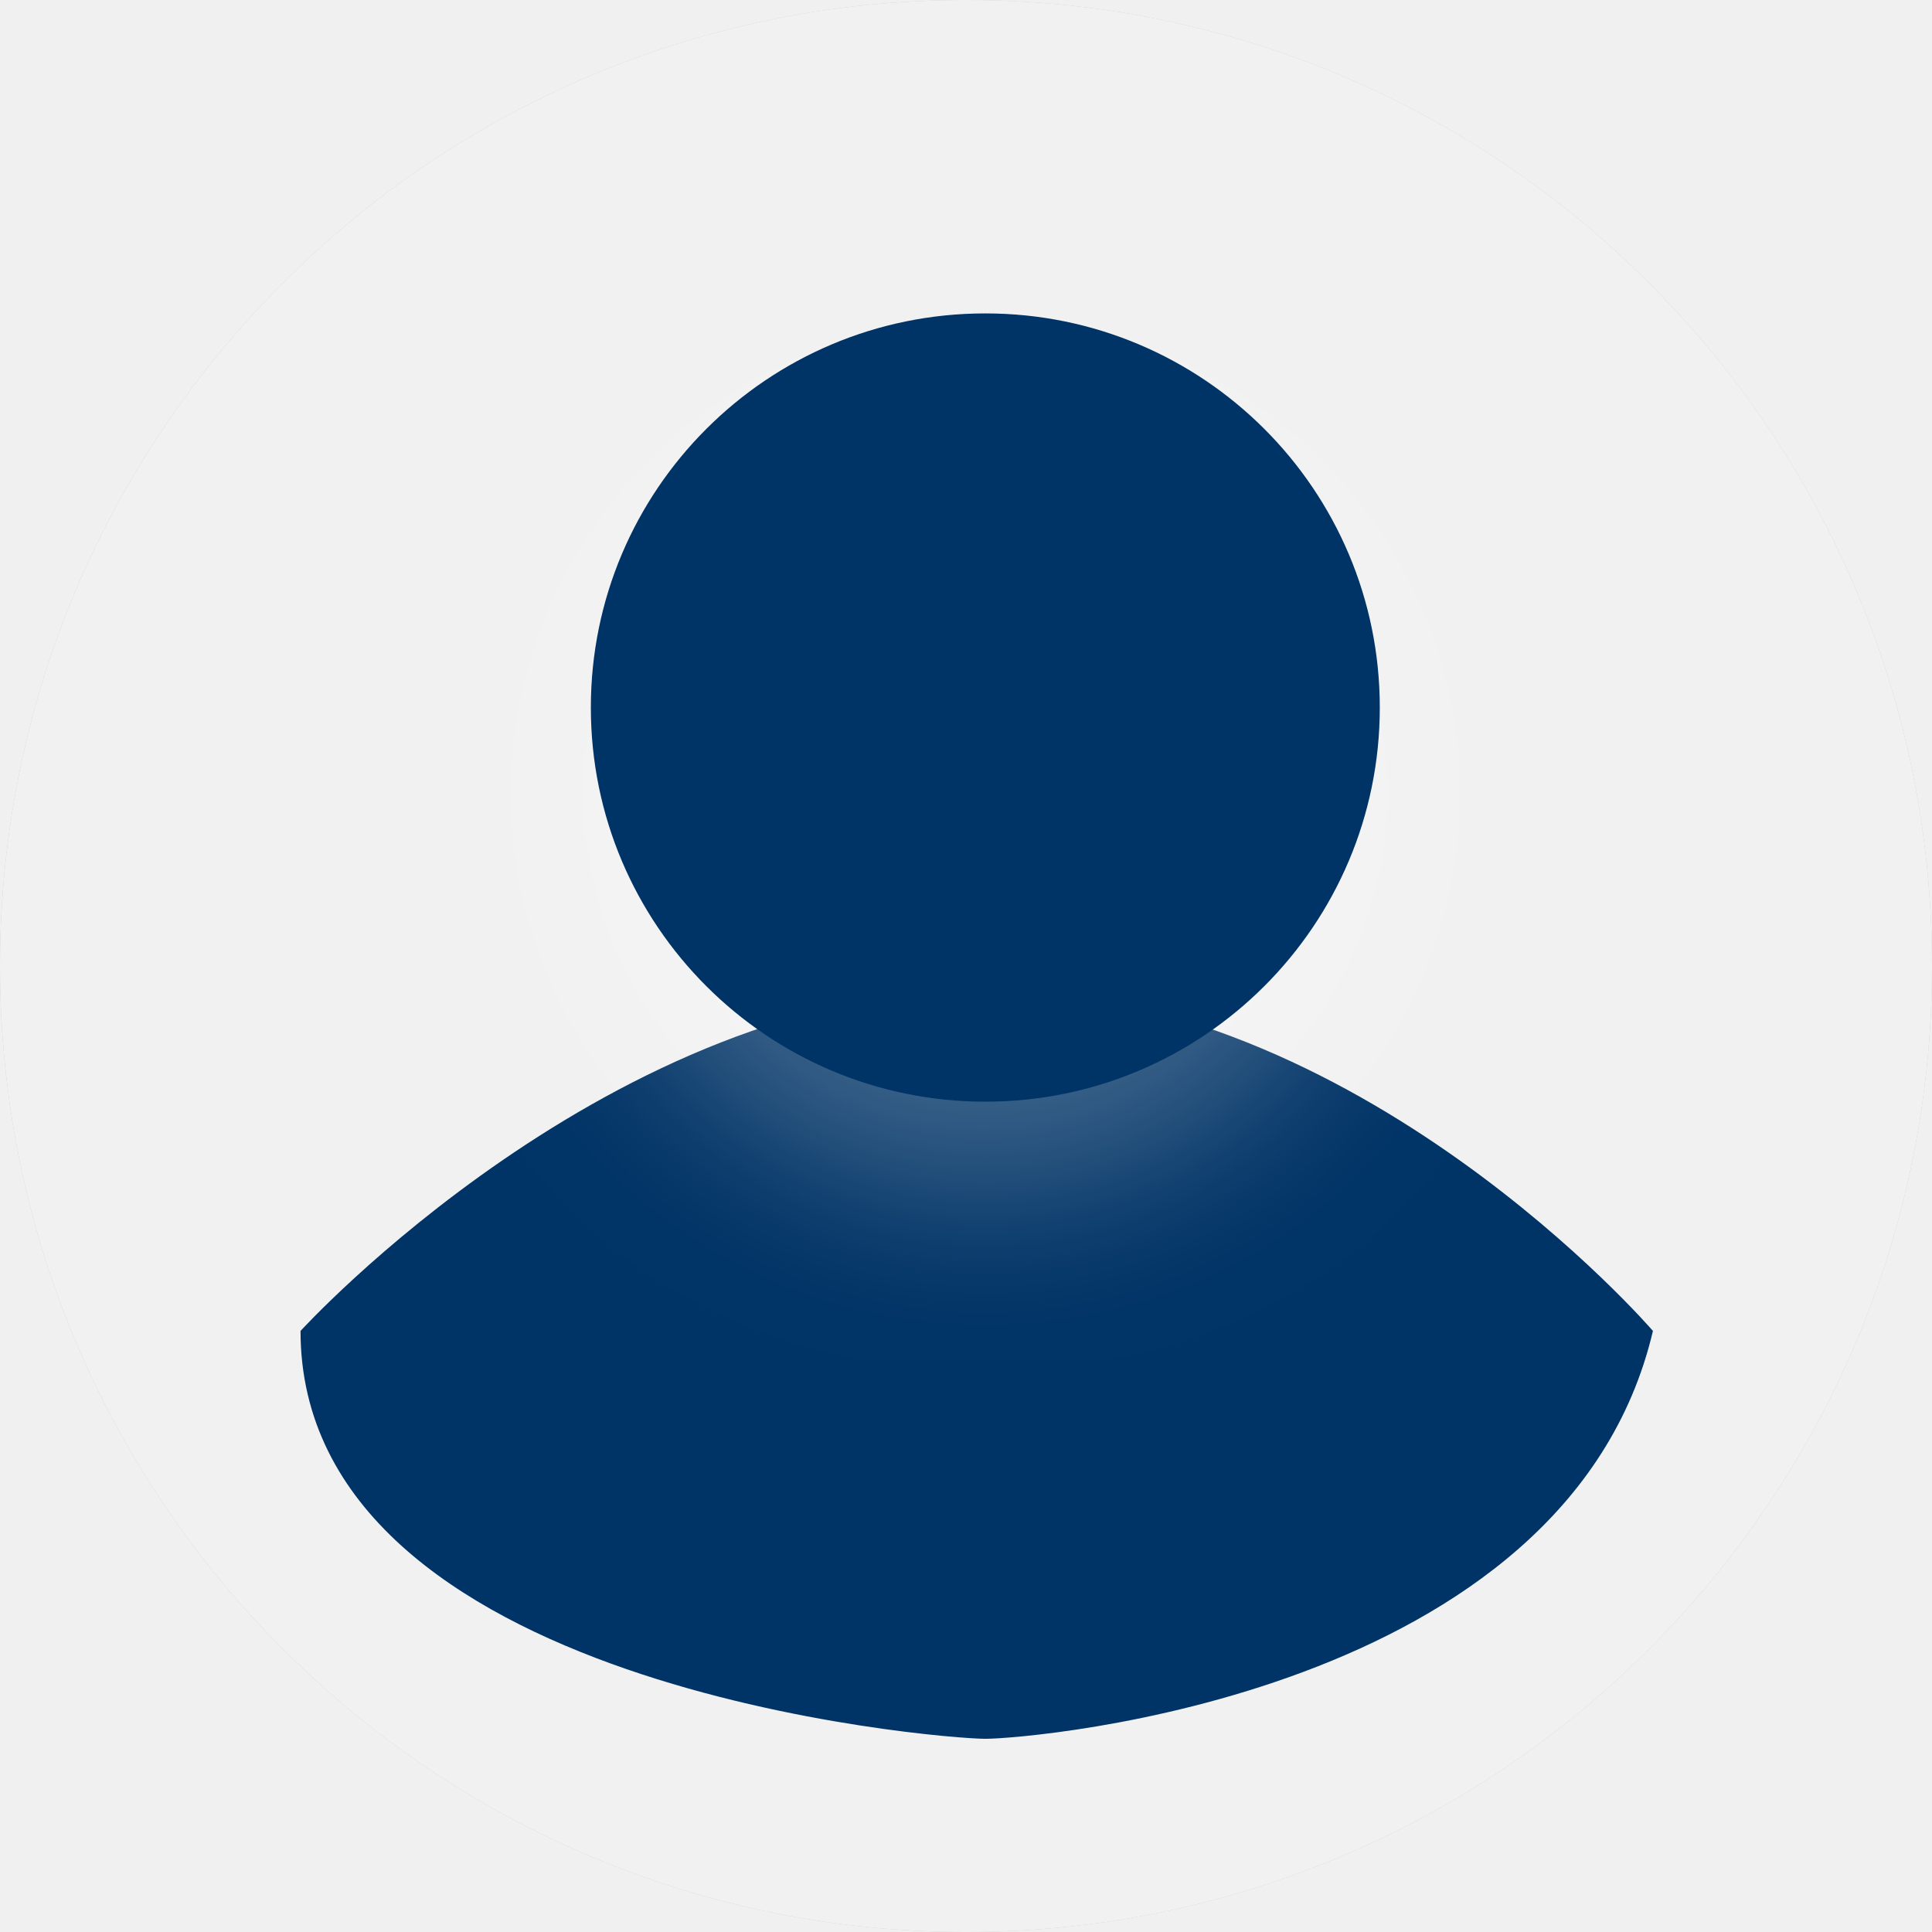
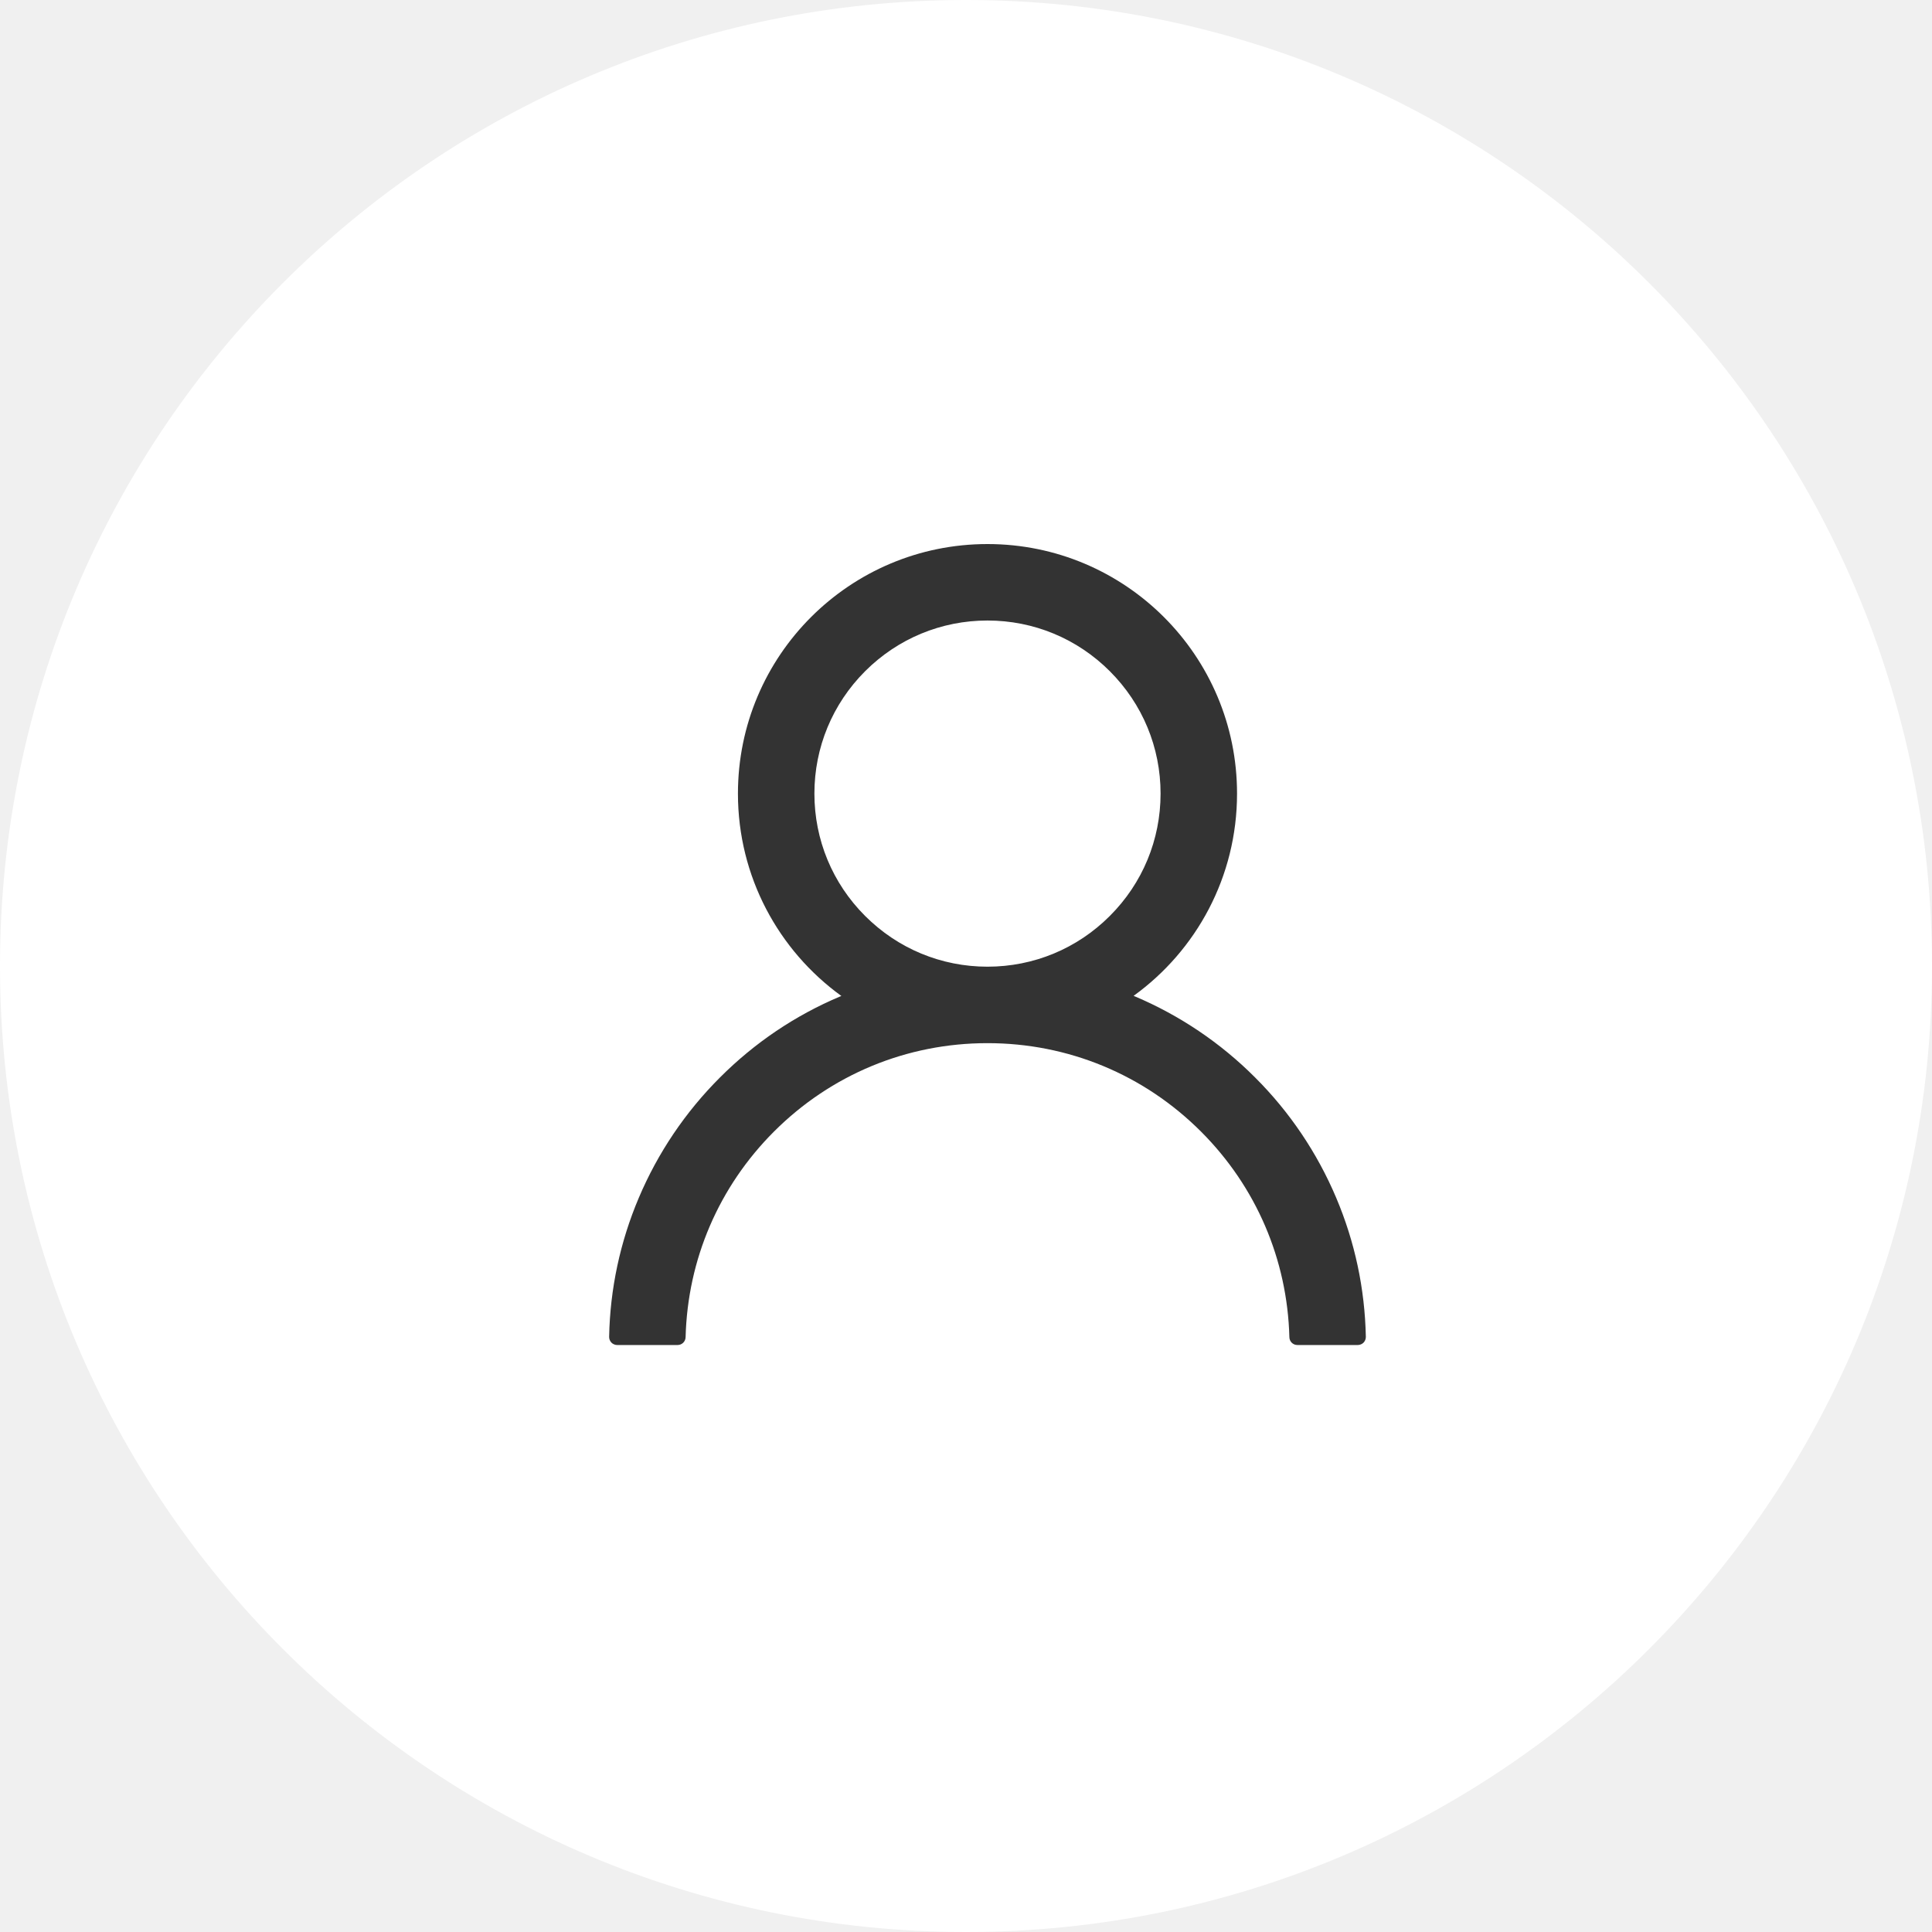
<svg xmlns="http://www.w3.org/2000/svg" width="45" height="45" viewBox="0 0 45 45" fill="none">
-   <circle cx="22.5" cy="22.5" r="22.5" fill="#C4C4C4" />
-   <circle cx="22.5" cy="22.5" r="22.5" fill="#F1F1F2" />
-   <path d="M38.5 31C36.5 39.5 24 40.5 22.95 40.5C21.9 40.5 7 39.329 7 31C7 31 14.252 23.037 22.95 23.037C31.649 23.037 38.5 31 38.5 31Z" fill="#003366" />
-   <g filter="url(#filter0_d)">
-     <ellipse cx="22.95" cy="16.48" rx="9.188" ry="9.18" fill="#003366" />
-   </g>
-   <defs>
-     <filter id="filter0_d" x="9.763" y="5.3" width="26.375" height="26.36" filterUnits="userSpaceOnUse" color-interpolation-filters="sRGB">
-       <feFlood flood-opacity="0" result="BackgroundImageFix" />
-       <feColorMatrix in="SourceAlpha" type="matrix" values="0 0 0 0 0 0 0 0 0 0 0 0 0 0 0 0 0 0 127 0" />
-       <feOffset dy="2" />
-       <feGaussianBlur stdDeviation="2" />
-       <feColorMatrix type="matrix" values="0 0 0 0 1 0 0 0 0 1 0 0 0 0 1 0 0 0 0.25 0" />
-       <feBlend mode="normal" in2="BackgroundImageFix" result="effect1_dropShadow" />
-       <feBlend mode="normal" in="SourceGraphic" in2="effect1_dropShadow" result="shape" />
-     </filter>
-   </defs>
+   <circle cx="22.5" cy="22.5" r="22.5" fill="white" />
+   <path d="M31.122 27.897C30.679 26.85 30.038 25.898 29.233 25.096C28.43 24.291 27.479 23.65 26.432 23.207C26.422 23.202 26.413 23.2 26.404 23.195C27.864 22.141 28.813 20.423 28.813 18.484C28.813 15.273 26.211 12.672 23 12.672C19.79 12.672 17.188 15.273 17.188 18.484C17.188 20.423 18.137 22.141 19.597 23.198C19.588 23.202 19.579 23.205 19.569 23.209C18.519 23.652 17.577 24.288 16.768 25.098C15.964 25.901 15.322 26.852 14.879 27.899C14.444 28.924 14.209 30.023 14.188 31.136C14.187 31.161 14.192 31.186 14.201 31.209C14.21 31.232 14.224 31.254 14.241 31.272C14.259 31.29 14.28 31.304 14.303 31.313C14.326 31.323 14.35 31.328 14.375 31.328H15.782C15.885 31.328 15.967 31.246 15.969 31.145C16.016 29.336 16.743 27.641 18.027 26.357C19.356 25.028 21.121 24.297 23 24.297C24.88 24.297 26.645 25.028 27.974 26.357C29.258 27.641 29.985 29.336 30.032 31.145C30.034 31.248 30.116 31.328 30.219 31.328H31.625C31.65 31.328 31.675 31.323 31.698 31.313C31.721 31.304 31.742 31.29 31.76 31.272C31.777 31.254 31.791 31.232 31.8 31.209C31.809 31.186 31.814 31.161 31.813 31.136C31.79 30.016 31.558 28.926 31.122 27.897ZM23 22.516C21.925 22.516 20.912 22.096 20.15 21.334C19.389 20.573 18.969 19.56 18.969 18.484C18.969 17.409 19.389 16.396 20.15 15.634C20.912 14.873 21.925 14.453 23 14.453C24.076 14.453 25.089 14.873 25.85 15.634C26.612 16.396 27.032 17.409 27.032 18.484C27.032 19.56 26.612 20.573 25.85 21.334C25.089 22.096 24.076 22.516 23 22.516Z" fill="#333333" />
</svg>
